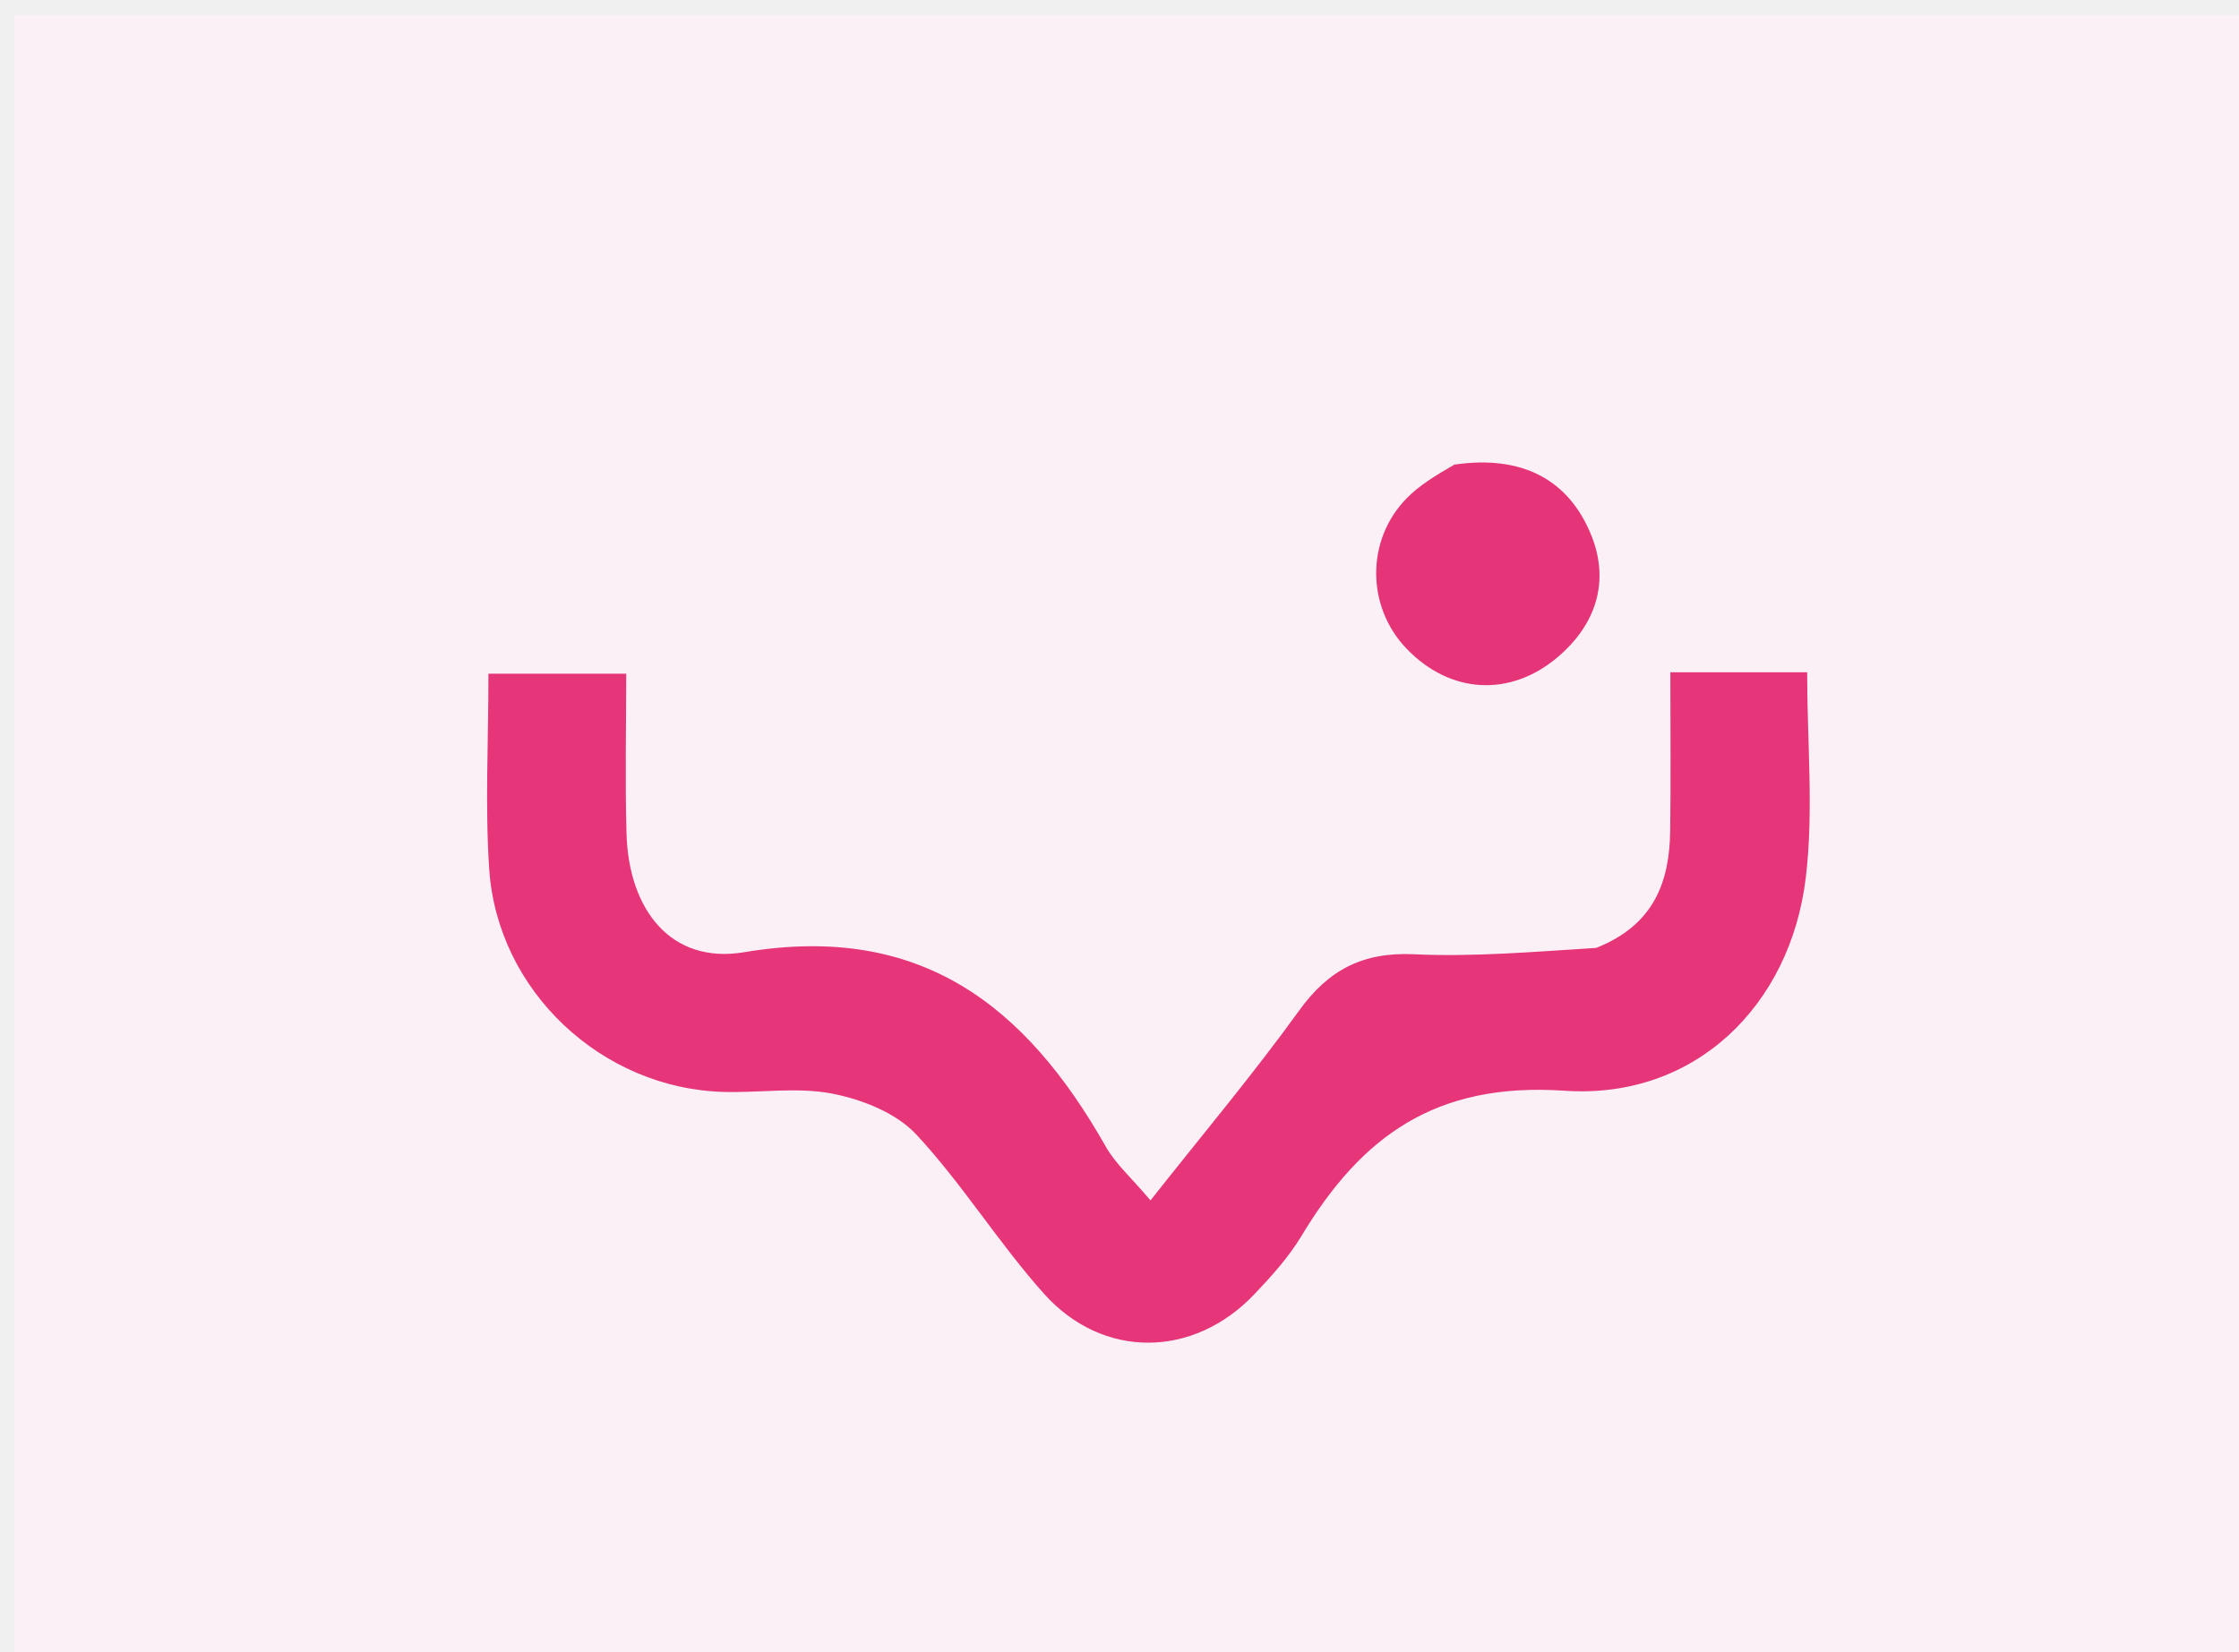
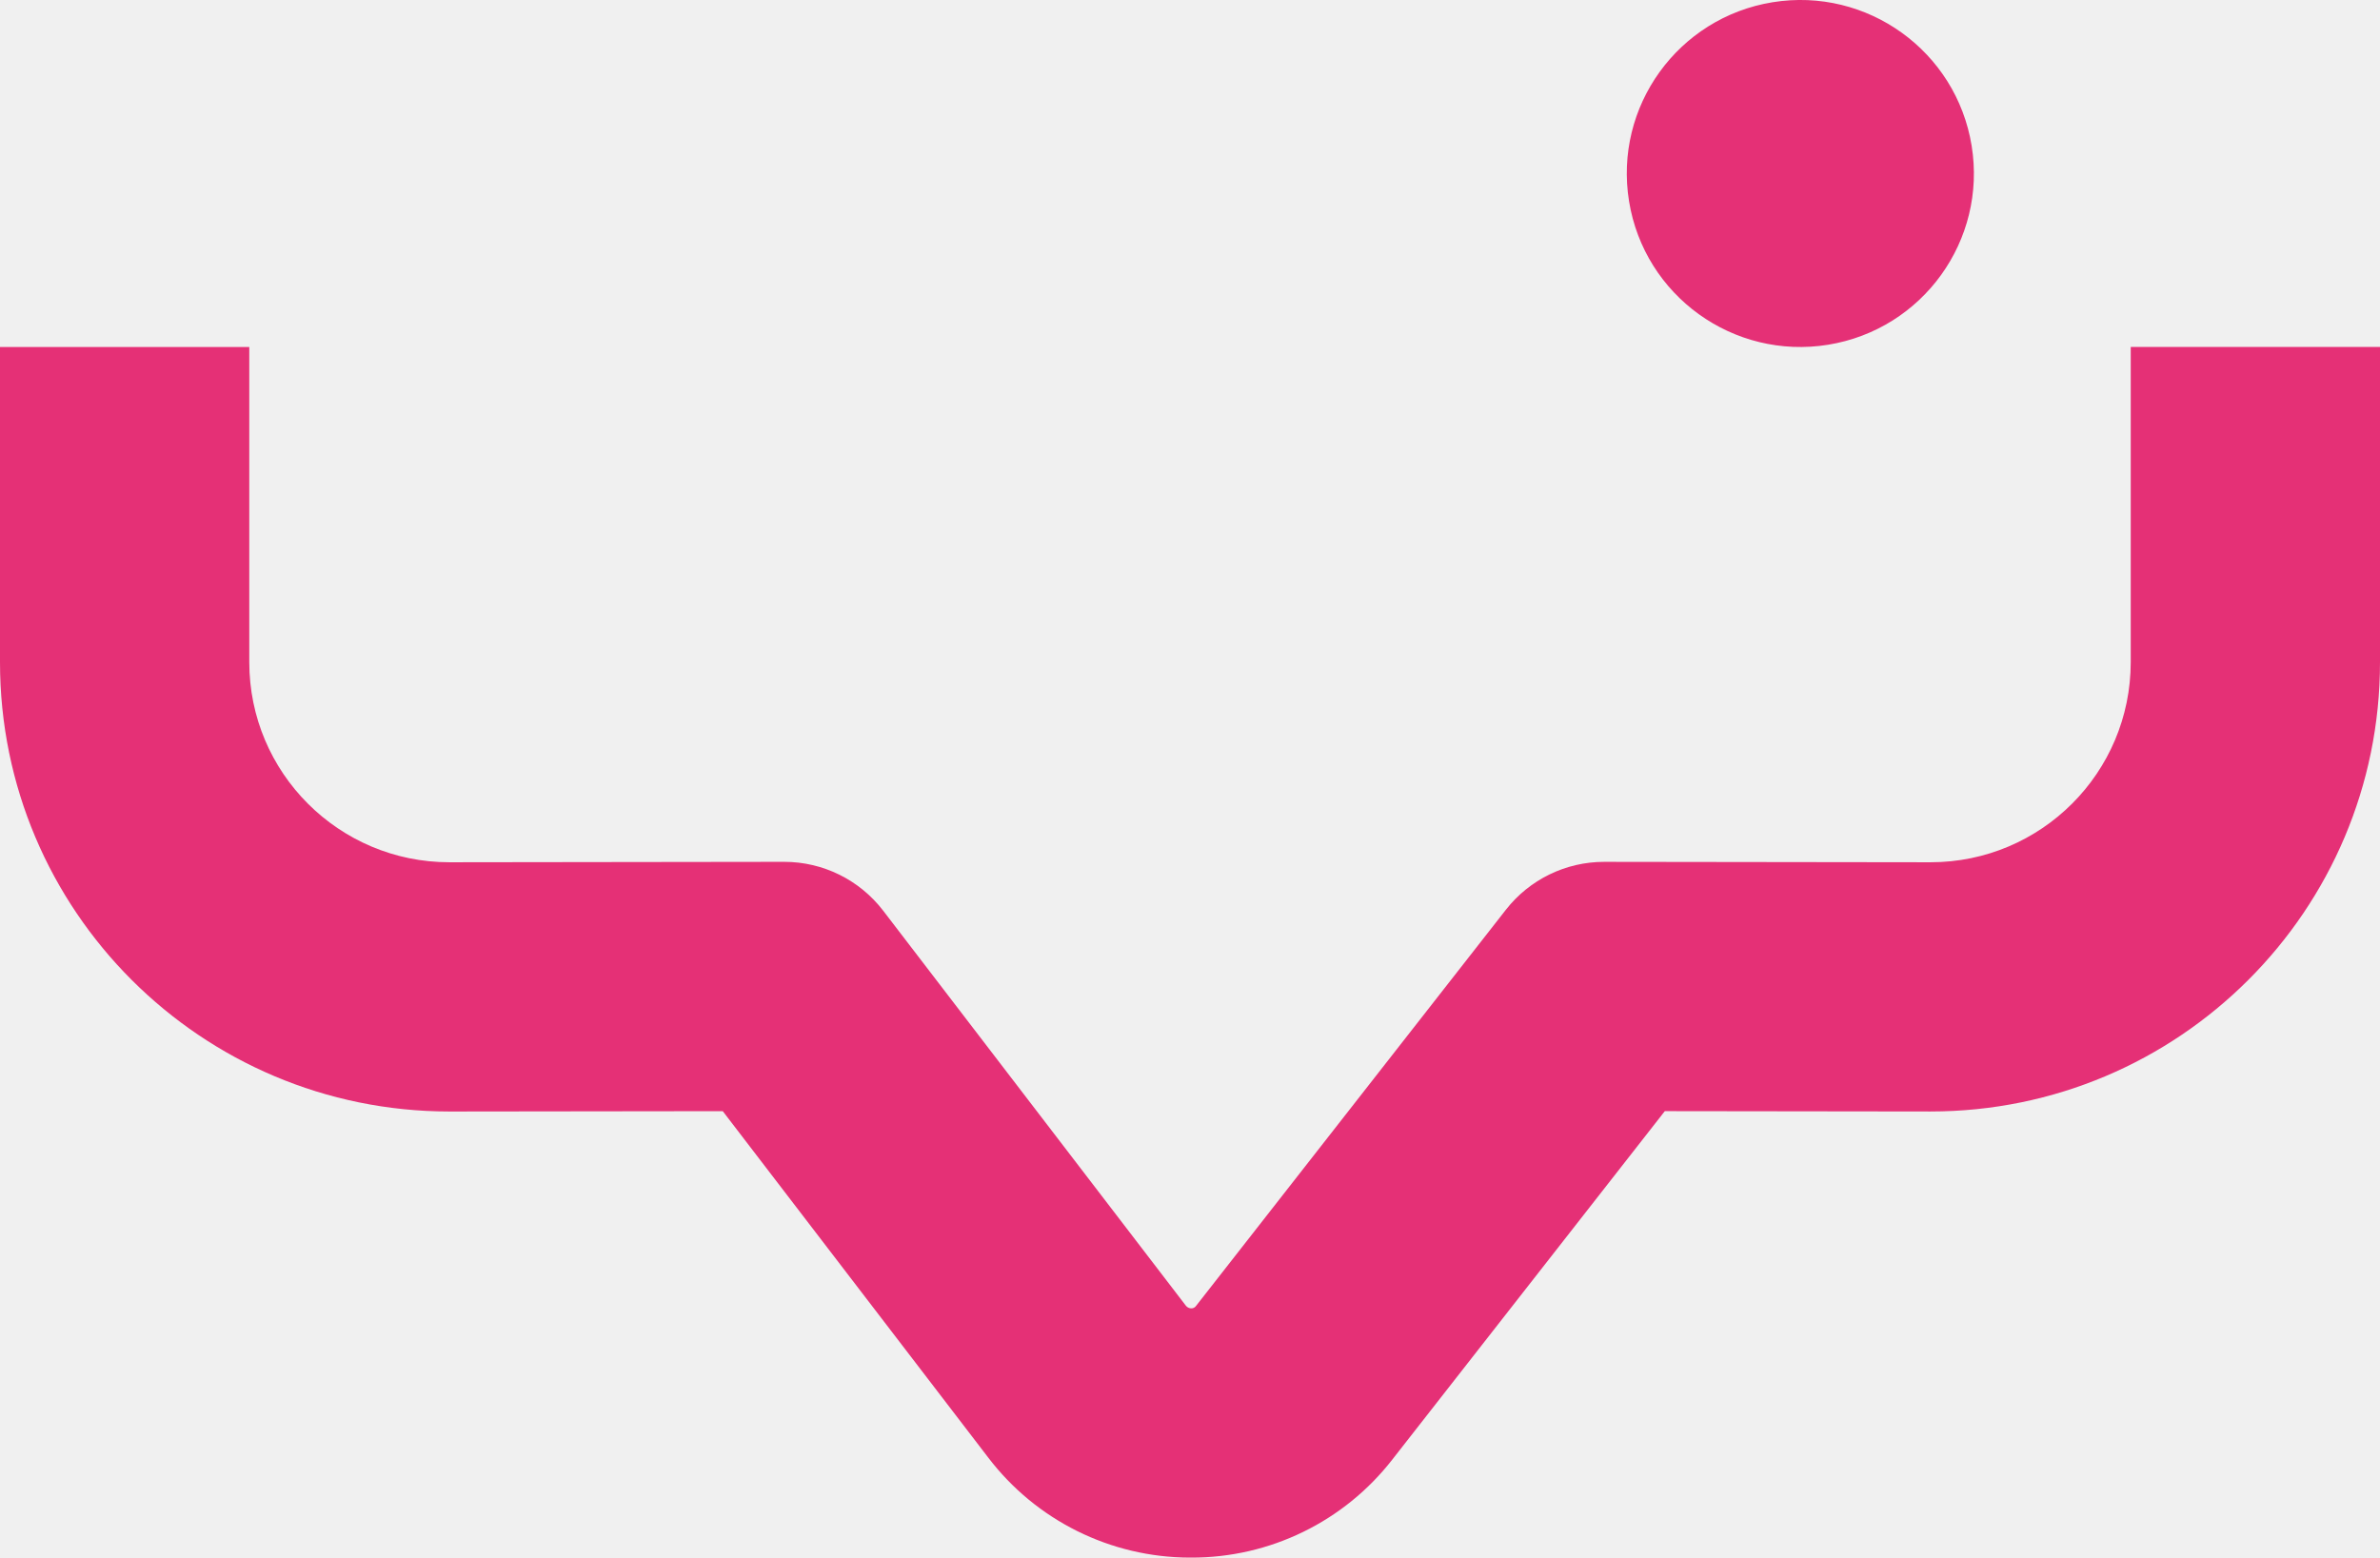
- <svg xmlns="http://www.w3.org/2000/svg" version="1.1" id="Layer_1" x="0px" y="0px" width="100%" viewBox="0 0 164 121" enable-background="new 0 0 164 121" xml:space="preserve">
-   <path fill="#FCF0F7" opacity="1" stroke="none" d=" M100,122   C66.695,122 33.891,122 1.043,122   C1.043,81.731 1.043,41.462 1.043,1.096   C55.554,1.096 110.109,1.096 164.832,1.096   C164.832,41.333 164.832,81.666 164.832,122   C143.462,122 121.981,122 100,122  M116.532,69.62   C112.213,69.743 107.882,70.114 103.578,69.913   C99.843,69.739 97.322,71.035 95.154,74.043   C91.795,78.701 88.087,83.108 84.27,87.946   C82.854,86.267 81.708,85.264 80.999,84.013   C75.155,73.691 67.435,67.59 54.518,69.762   C49.149,70.665 46.047,66.655 45.89,61.069   C45.78,57.141 45.869,53.208 45.869,49.359   C42.082,49.359 39.026,49.359 35.778,49.359   C35.778,54.376 35.523,59.041 35.833,63.669   C36.432,72.62 44.09,79.761 53.02,79.999   C55.683,80.07 58.426,79.625 60.991,80.13   C63.17,80.559 65.653,81.545 67.112,83.113   C70.501,86.754 73.15,91.077 76.473,94.788   C80.796,99.616 87.436,99.5 91.878,94.821   C93.136,93.497 94.392,92.107 95.327,90.553   C99.714,83.264 105.143,79.267 114.598,79.911   C124.191,80.564 131.141,73.623 132.264,64.332   C132.855,59.454 132.369,54.444 132.369,49.254   C129.026,49.254 125.96,49.254 122.348,49.254   C122.348,53.302 122.389,57.098 122.336,60.893   C122.284,64.638 121.133,67.777 116.532,69.62  M106.119,34.073   C105.087,34.874 103.952,35.573 103.044,36.496   C100.042,39.549 100.073,44.446 103.023,47.52   C106.231,50.862 110.603,51.072 114.048,48.184   C116.964,45.739 117.894,42.552 116.569,39.245   C114.915,35.121 111.474,33.317 106.119,34.073  z" />
-   <path fill="#E63579" opacity="1" stroke="none" d=" M116.915,69.447   C121.133,67.777 122.284,64.638 122.336,60.893   C122.389,57.098 122.348,53.302 122.348,49.254   C125.96,49.254 129.026,49.254 132.369,49.254   C132.369,54.444 132.855,59.454 132.264,64.332   C131.141,73.623 124.191,80.564 114.598,79.911   C105.143,79.267 99.714,83.264 95.327,90.553   C94.392,92.107 93.136,93.497 91.878,94.821   C87.436,99.5 80.796,99.616 76.473,94.788   C73.15,91.077 70.501,86.754 67.112,83.113   C65.653,81.545 63.17,80.559 60.991,80.13   C58.426,79.625 55.683,80.07 53.02,79.999   C44.09,79.761 36.432,72.62 35.833,63.669   C35.523,59.041 35.778,54.376 35.778,49.359   C39.026,49.359 42.082,49.359 45.869,49.359   C45.869,53.208 45.78,57.141 45.89,61.069   C46.047,66.655 49.149,70.665 54.518,69.762   C67.435,67.59 75.155,73.691 80.999,84.013   C81.708,85.264 82.854,86.267 84.27,87.946   C88.087,83.108 91.795,78.701 95.154,74.043   C97.322,71.035 99.843,69.739 103.578,69.913   C107.882,70.114 112.213,69.743 116.915,69.447  z" />
-   <path fill="#E63478" opacity="1" stroke="none" d=" M106.527,34.04   C111.474,33.317 114.915,35.121 116.569,39.245   C117.894,42.552 116.964,45.739 114.048,48.184   C110.603,51.072 106.231,50.862 103.023,47.52   C100.073,44.446 100.042,39.549 103.044,36.496   C103.952,35.573 105.087,34.874 106.527,34.04  z" />
+ <svg xmlns="http://www.w3.org/2000/svg" id="Layer_1" data-name="Layer 1" viewBox="0 0 149.398 97.8" version="1.1" width="149.398" height="97.8">
+   <defs id="defs11" />
+   <path d="m 133.751,21.786 v 19.791 a 12.565,12.565 0 0 1 -12.563,12.564 h -0.017 l -20.467,-0.026 h -0.01 a 7.823,7.823 0 0 0 -6.164,3.005 l -19.453,24.879 a 0.354,0.354 0 0 1 -0.311,0.152 0.444,0.444 0 0 1 -0.316,-0.155 l -19.012,-24.816 a 7.823,7.823 0 0 0 -6.211,-3.066 h -0.01 l -20.99,0.027 h -0.017 A 12.563,12.563 0 0 1 15.648,41.578 v -19.791 H -5e-5 v 19.791 a 28.212,28.212 0 0 0 28.21,28.212 h 0.037 l 17.122,-0.021 16.659,21.744 a 15.937,15.937 0 0 0 12.657,6.287 h 0.082 a 15.935,15.935 0 0 0 12.637,-6.162 l 17.1,-21.87 16.646,0.021 h 0.037 a 28.211,28.211 0 0 0 28.211,-28.212 v -19.791 z" style="fill:#e53076" id="path3104" />
+   <path id="path3107" style="fill:#e53076" d="M 123.764,9.148 A 10.893,10.893 0 0 1 114.757,21.646 10.893,10.893 0 0 1 102.259,12.638 10.893,10.893 0 0 1 111.267,0.141 10.893,10.893 0 0 1 123.764,9.148 Z" />
+   <ellipse style="fill:#ffffff;fill-opacity:0;stroke-width:0.042" id="path3088" cx="76.458" cy="38.429" rx="114.254" ry="55.821" />
+   <ellipse style="fill:#ffffff;fill-opacity:0;stroke-width:0.042" id="path3090" cx="95.974" cy="58.632" rx="108.758" ry="81.767" />
+   <ellipse style="fill:#ffffff;fill-opacity:0;stroke-width:0.042" id="path3092" cx="103.91" cy="36.784" rx="125.307" ry="94.095" />
+   <ellipse style="fill:#ffffff;fill-opacity:0;stroke-width:0.042" id="path3094" cx="111.996" cy="47.78" rx="81.75" ry="92.628" />
+   <ellipse style="fill:#ffffff;fill-opacity:0;stroke-width:0.042" id="path3096" cx="87.914" cy="69.936" rx="163.827" ry="88.144" />
</svg>
